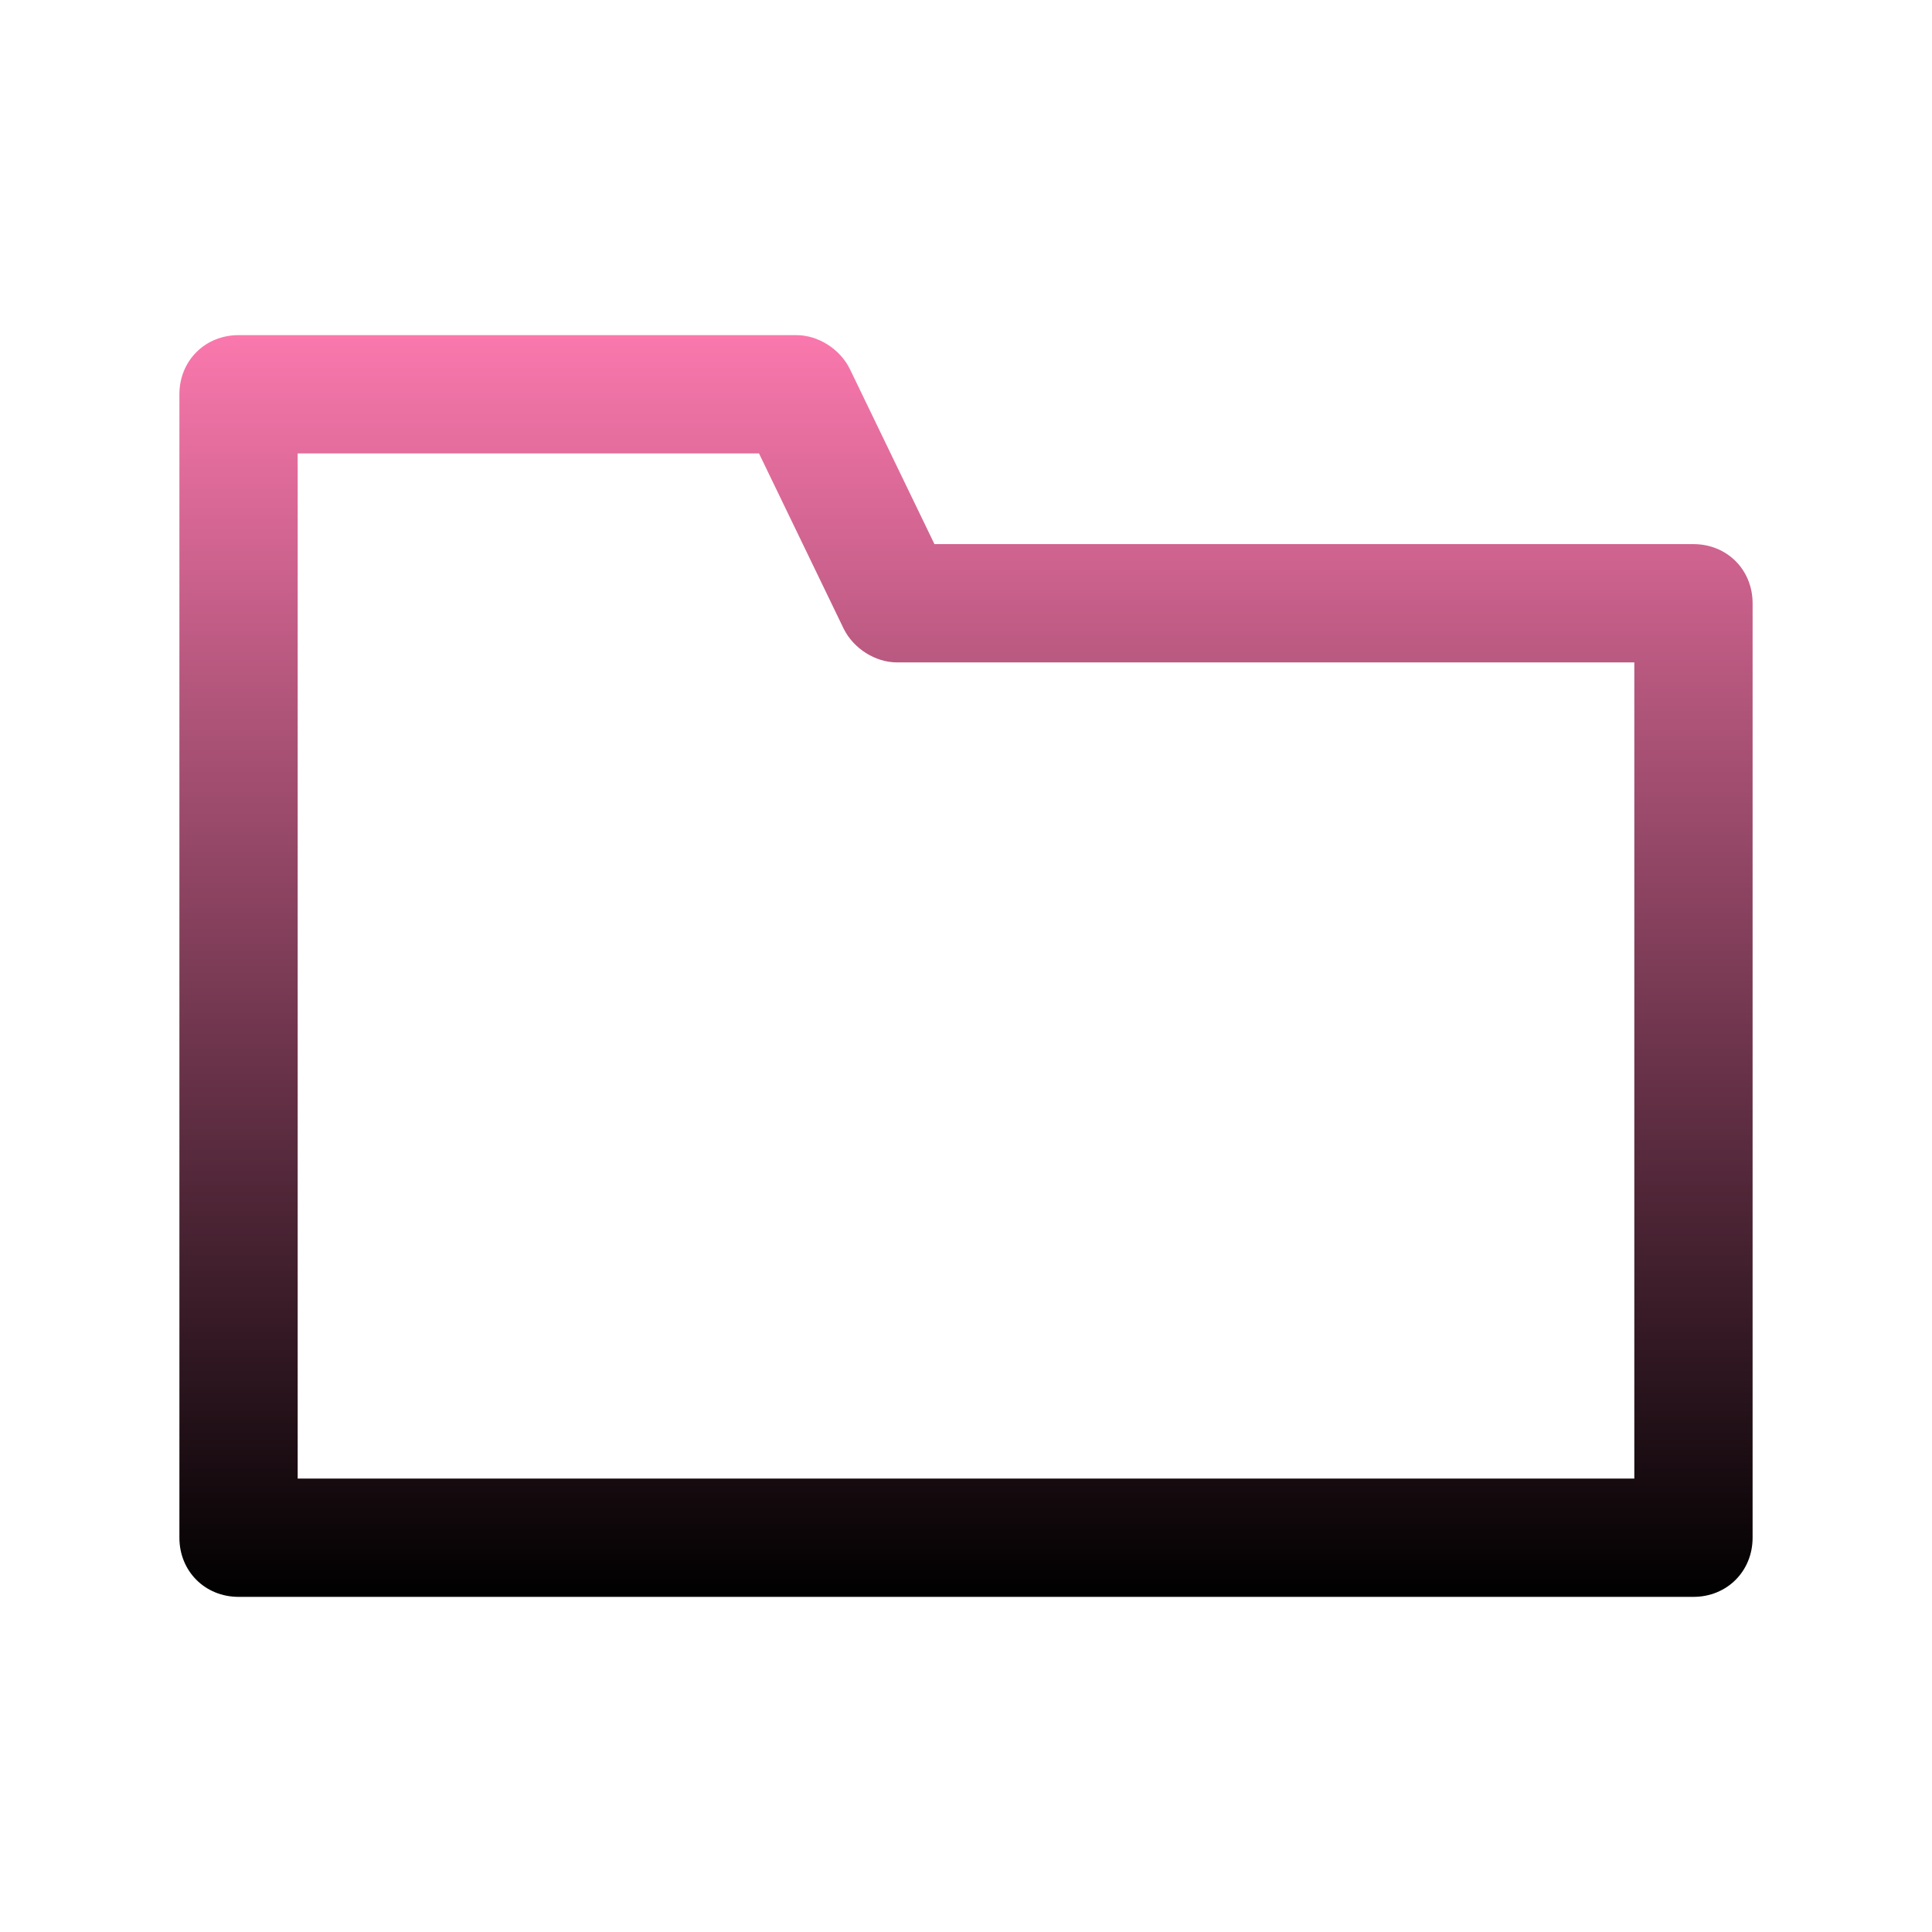
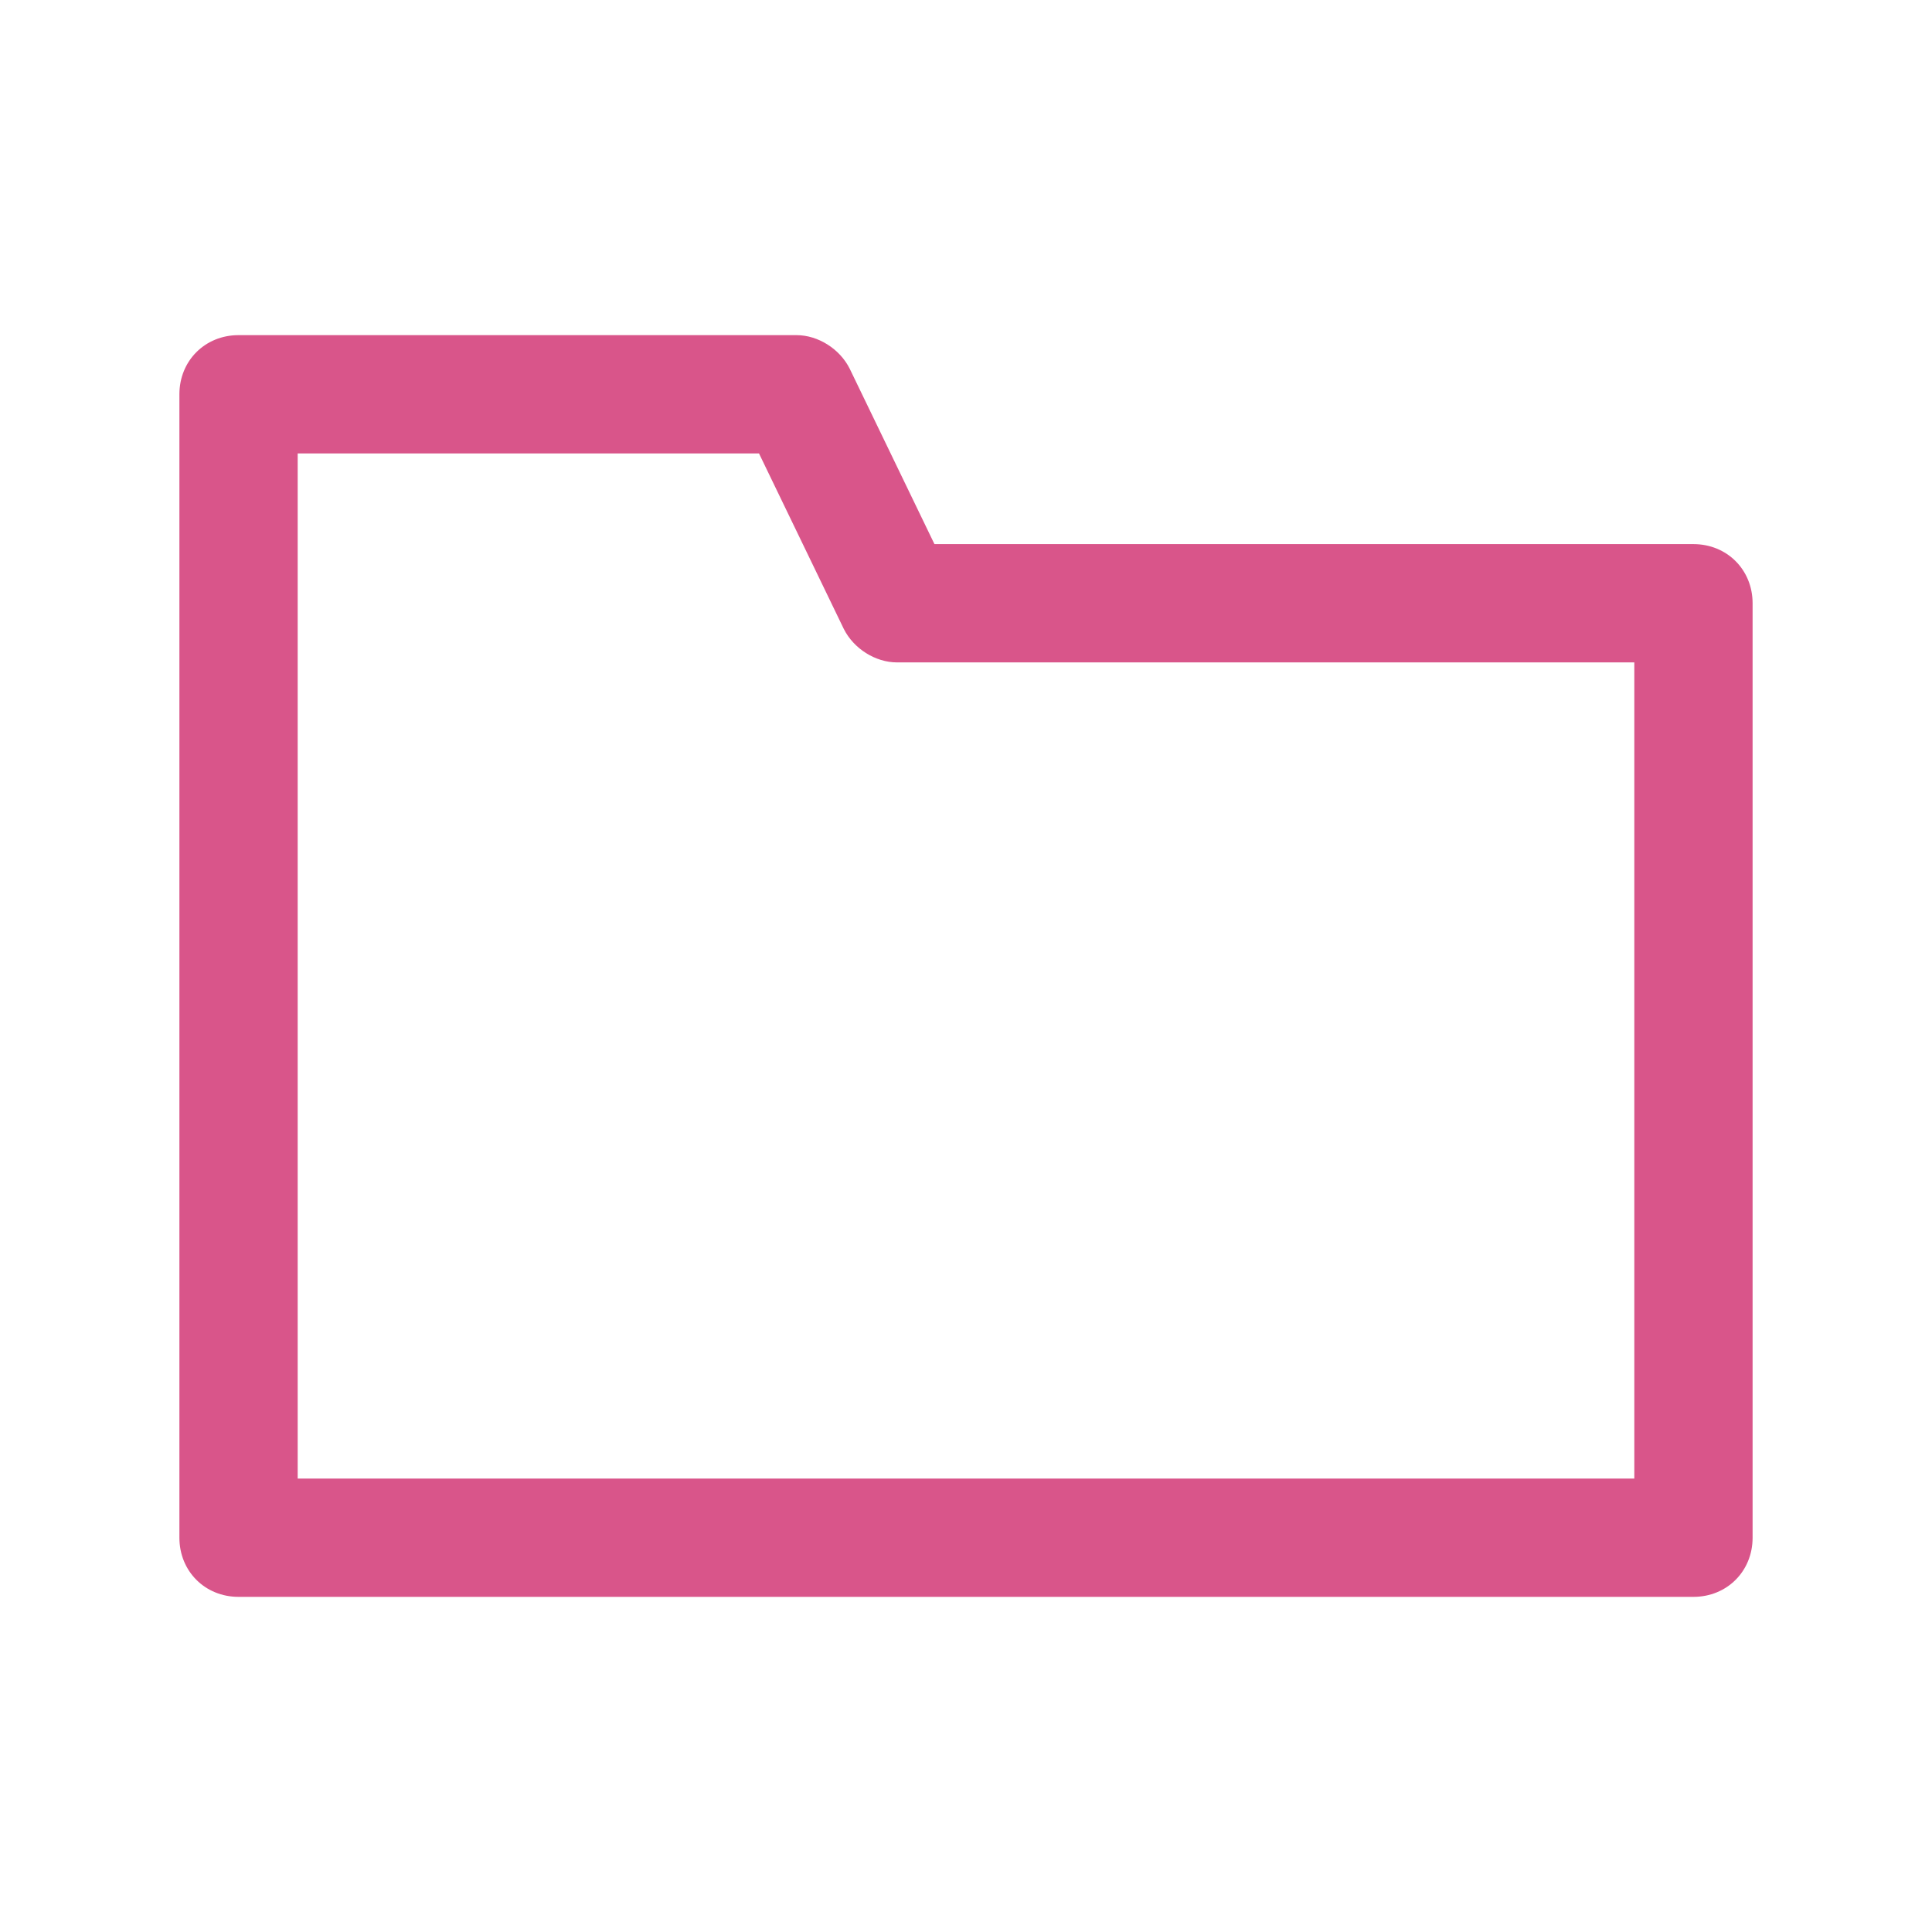
- <svg xmlns="http://www.w3.org/2000/svg" version="1.1" id="Layer_1" x="0px" y="0px" viewBox="0 2 98 98" style="enable-background:new 0 2 98 98;" xml:space="preserve" width="512" height="512">
-   <linearGradient id="SVGID_1_" gradientUnits="userSpaceOnUse" x1="49" y1="19" x2="49" y2="83">
-     <stop offset="0" style="stop-color:#fa78ad" />
-     <stop offset="1" style="stop-color:#000000" />
+ <svg xmlns="http://www.w3.org/2000/svg" height="512" width="512" xml:space="preserve" style="enable-background:new 0 2 98 98;" viewBox="0 2 98 98" y="0px" x="0px" id="Layer_1" version="1.1">
+   <defs id="defs12" />
+   <linearGradient y2="83" x2="49" y1="19" x1="49" gradientUnits="userSpaceOnUse" id="SVGID_1_">
+     <stop id="stop2" style="stop-color:#fa78ad" offset="0" />
+     <stop id="stop4" style="stop-color:#000000" offset="1" />
  </linearGradient>
-   <path class="st0" fill="url(#SVGID_1_)" d="M85.9,29.6H47.4l-4.3-8.9c-0.5-1-1.6-1.7-2.7-1.7H12.1c-1.7,0-3,1.3-3,3v58c0,1.7,1.3,3,3,3h73.8  c1.7,0,3-1.3,3-3V32.6C88.9,30.9,87.6,29.6,85.9,29.6z M82.9,77H15.1V25h23.4l4.3,8.9c0.5,1,1.6,1.7,2.7,1.7h37.4V77z" />
+   <path style="fill:#d9558a;fill-opacity:1" id="path7" d="M85.9,29.6H47.4l-4.3-8.9c-0.5-1-1.6-1.7-2.7-1.7H12.1c-1.7,0-3,1.3-3,3v58c0,1.7,1.3,3,3,3h73.8  c1.7,0,3-1.3,3-3V32.6C88.9,30.9,87.6,29.6,85.9,29.6z M82.9,77H15.1V25h23.4l4.3,8.9c0.5,1,1.6,1.7,2.7,1.7h37.4V77z" fill="url(#SVGID_1_)" class="st0" />
</svg>
